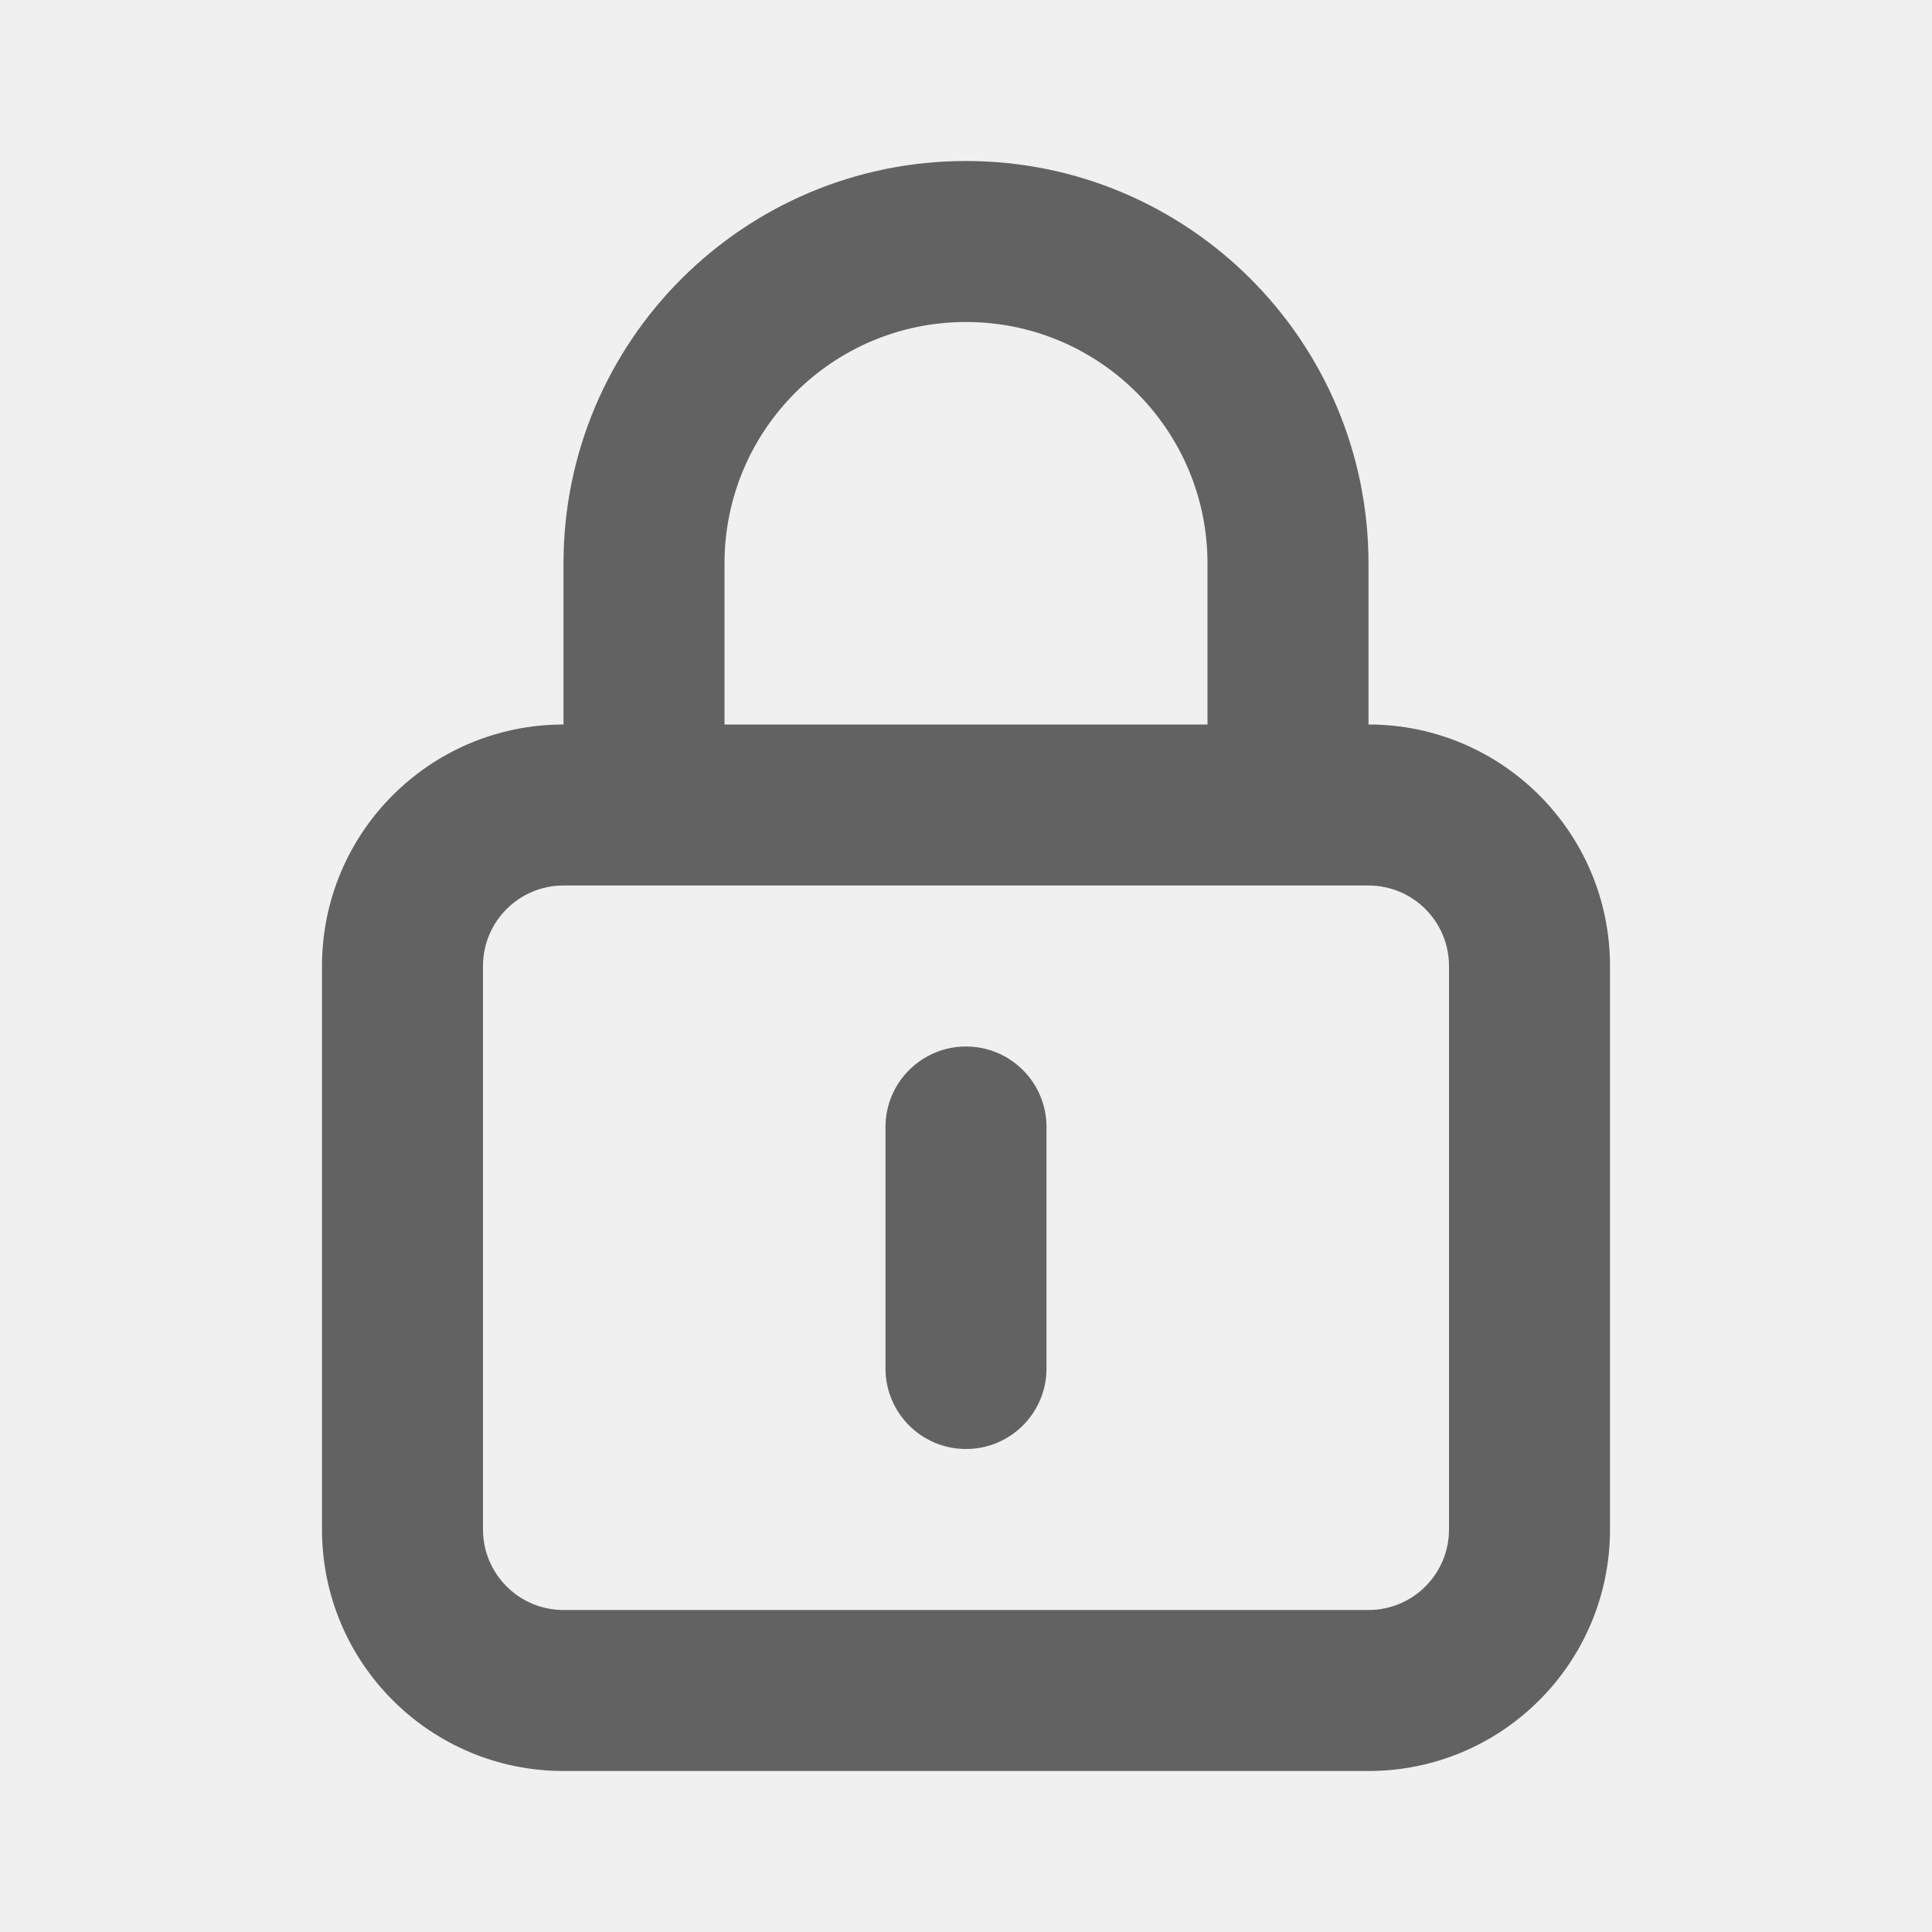
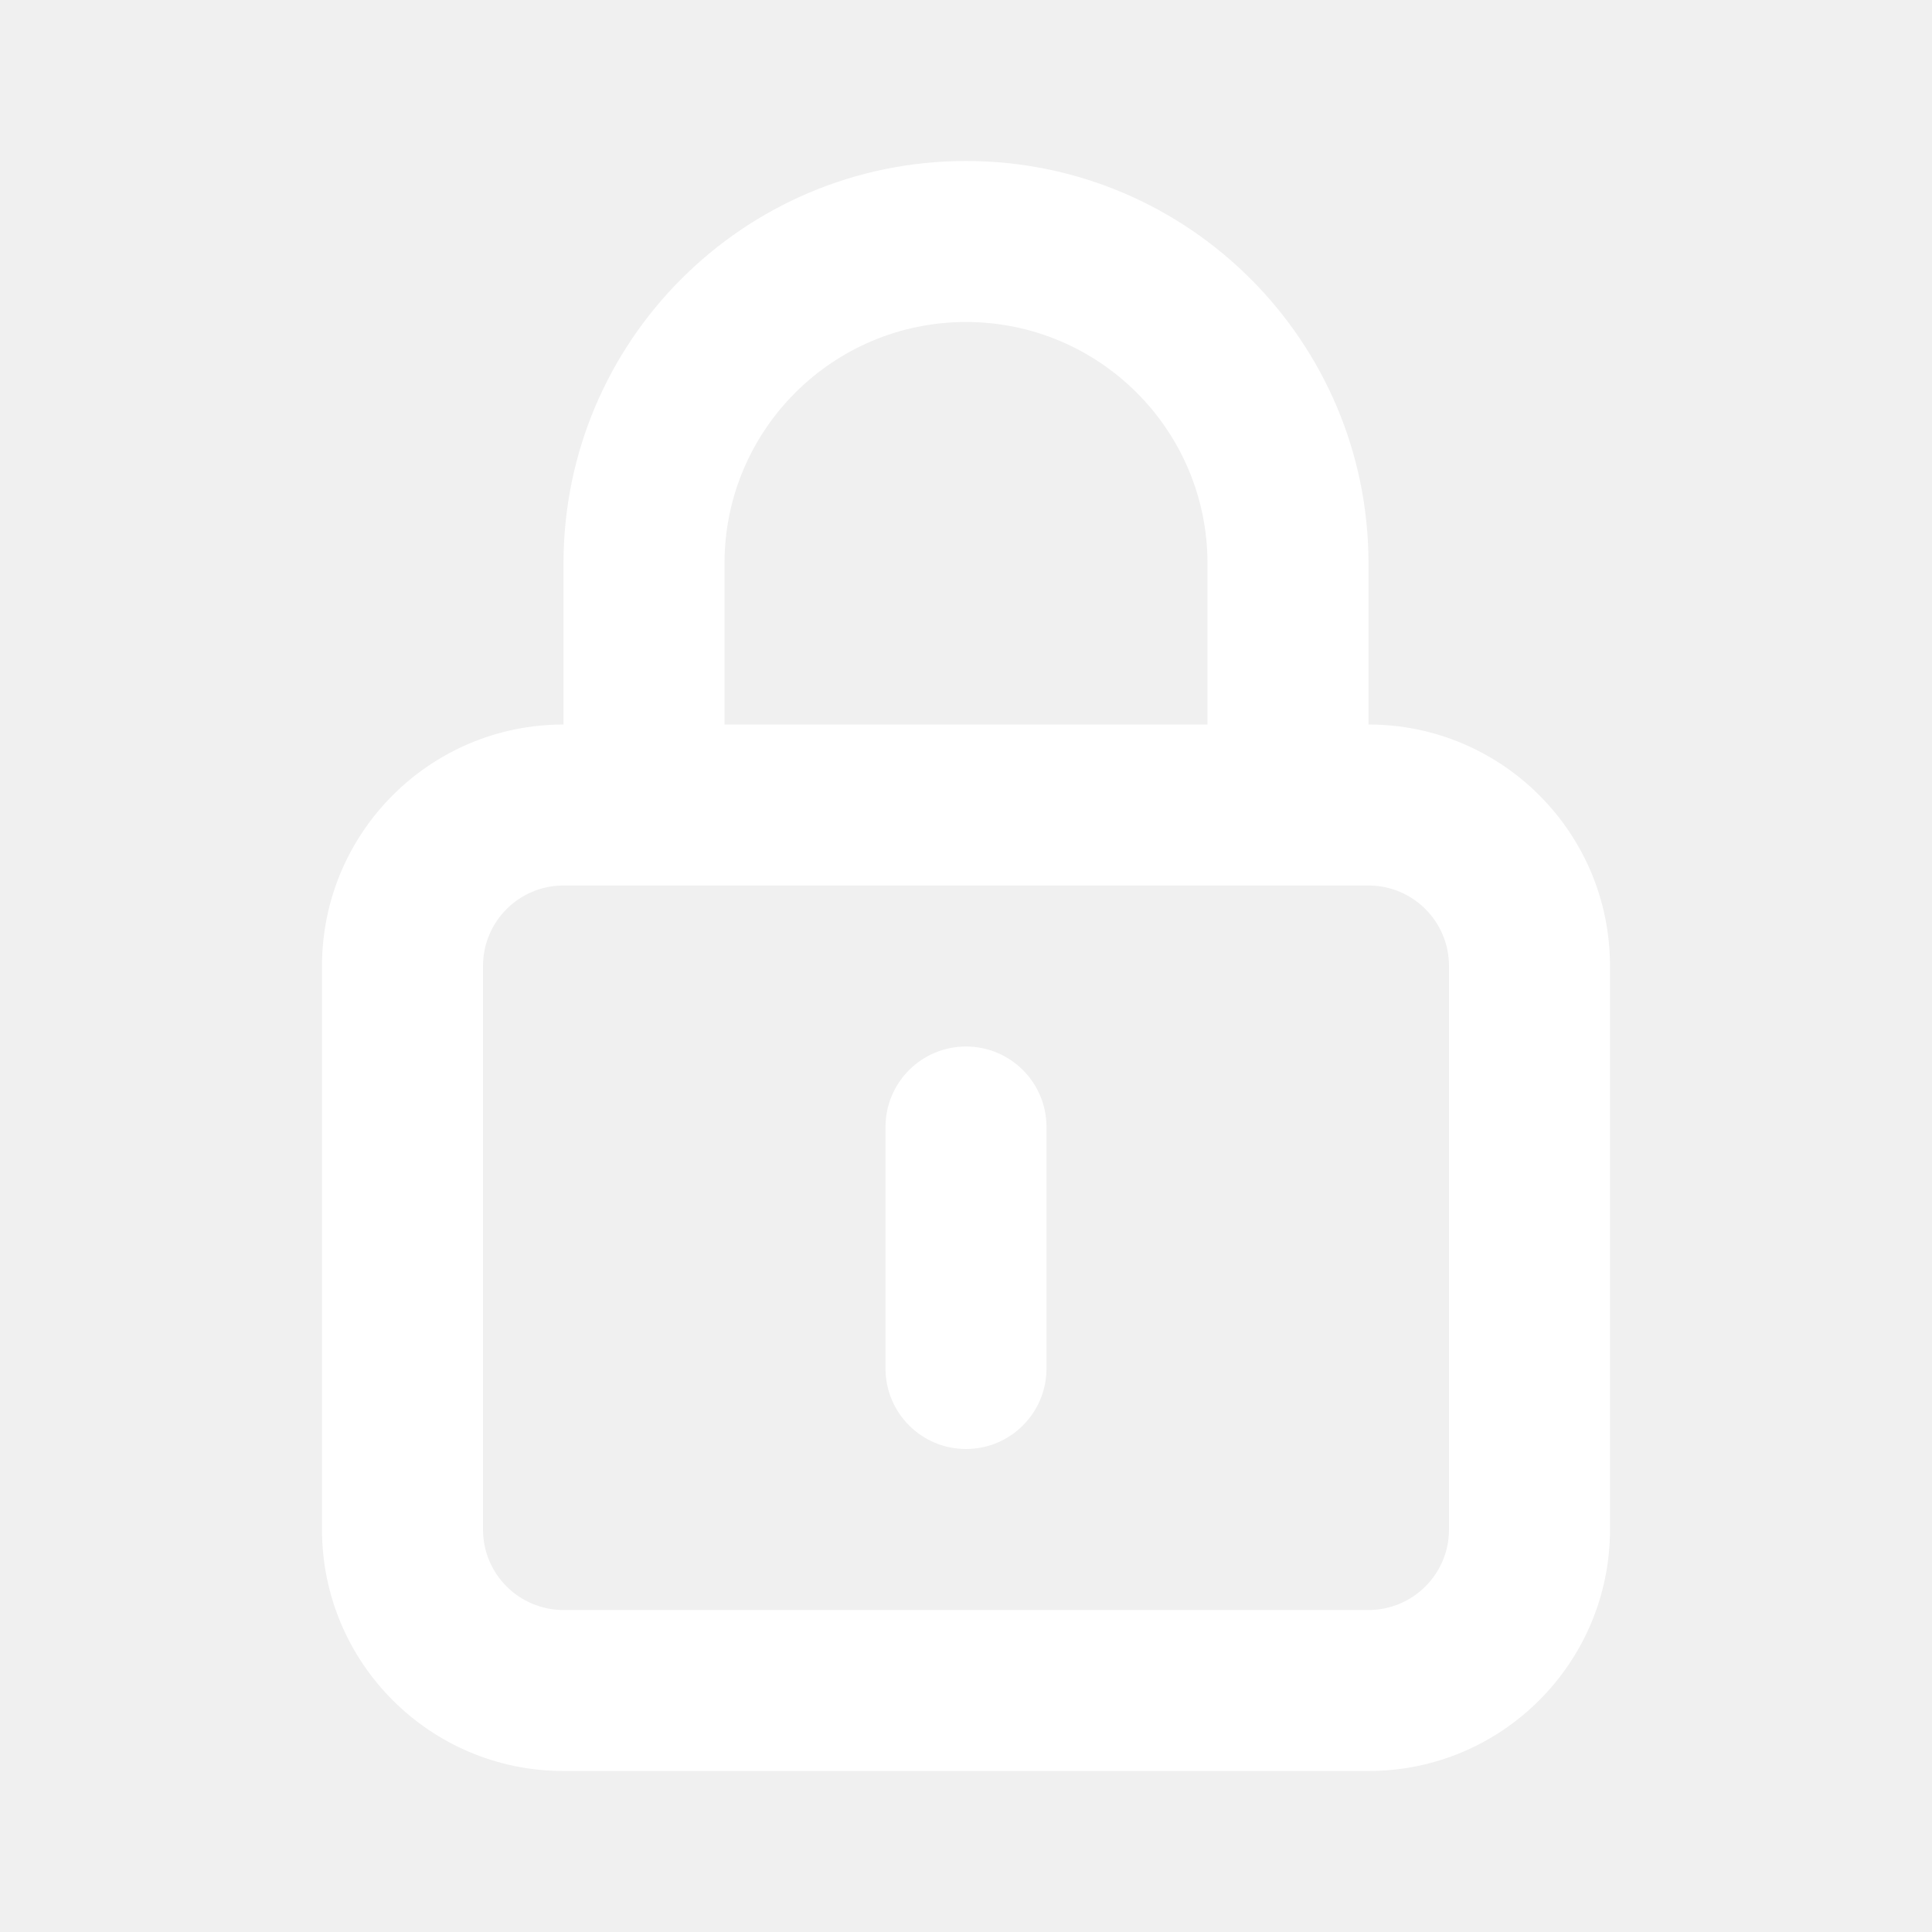
<svg xmlns="http://www.w3.org/2000/svg" aria-hidden="true" width="1em" height="1em" style="-ms-transform:rotate(360deg);-webkit-transform:rotate(360deg);transform:rotate(360deg)" viewBox="0 0 24 24">
-   <path d="M12 13a1 1 0 0 0-1 1v3a1 1 0 0 0 2 0v-3a1 1 0 0 0-1-1zm5-4V7A5 5 0 0 0 7 7v2a3 3 0 0 0-3 3v7a3 3 0 0 0 3 3h10a3 3 0 0 0 3-3v-7a3 3 0 0 0-3-3zM9 7a3 3 0 0 1 6 0v2H9zm9 12a1 1 0 0 1-1 1H7a1 1 0 0 1-1-1v-7a1 1 0 0 1 1-1h10a1 1 0 0 1 1 1z" fill="#626262" />
+   <path d="M12 13a1 1 0 0 0-1 1v3a1 1 0 0 0 2 0v-3a1 1 0 0 0-1-1zm5-4V7A5 5 0 0 0 7 7v2a3 3 0 0 0-3 3v7a3 3 0 0 0 3 3h10a3 3 0 0 0 3-3v-7a3 3 0 0 0-3-3zM9 7a3 3 0 0 1 6 0v2H9zm9 12a1 1 0 0 1-1 1H7a1 1 0 0 1-1-1v-7a1 1 0 0 1 1-1h10a1 1 0 0 1 1 1z" fill="#fff" />
</svg>
